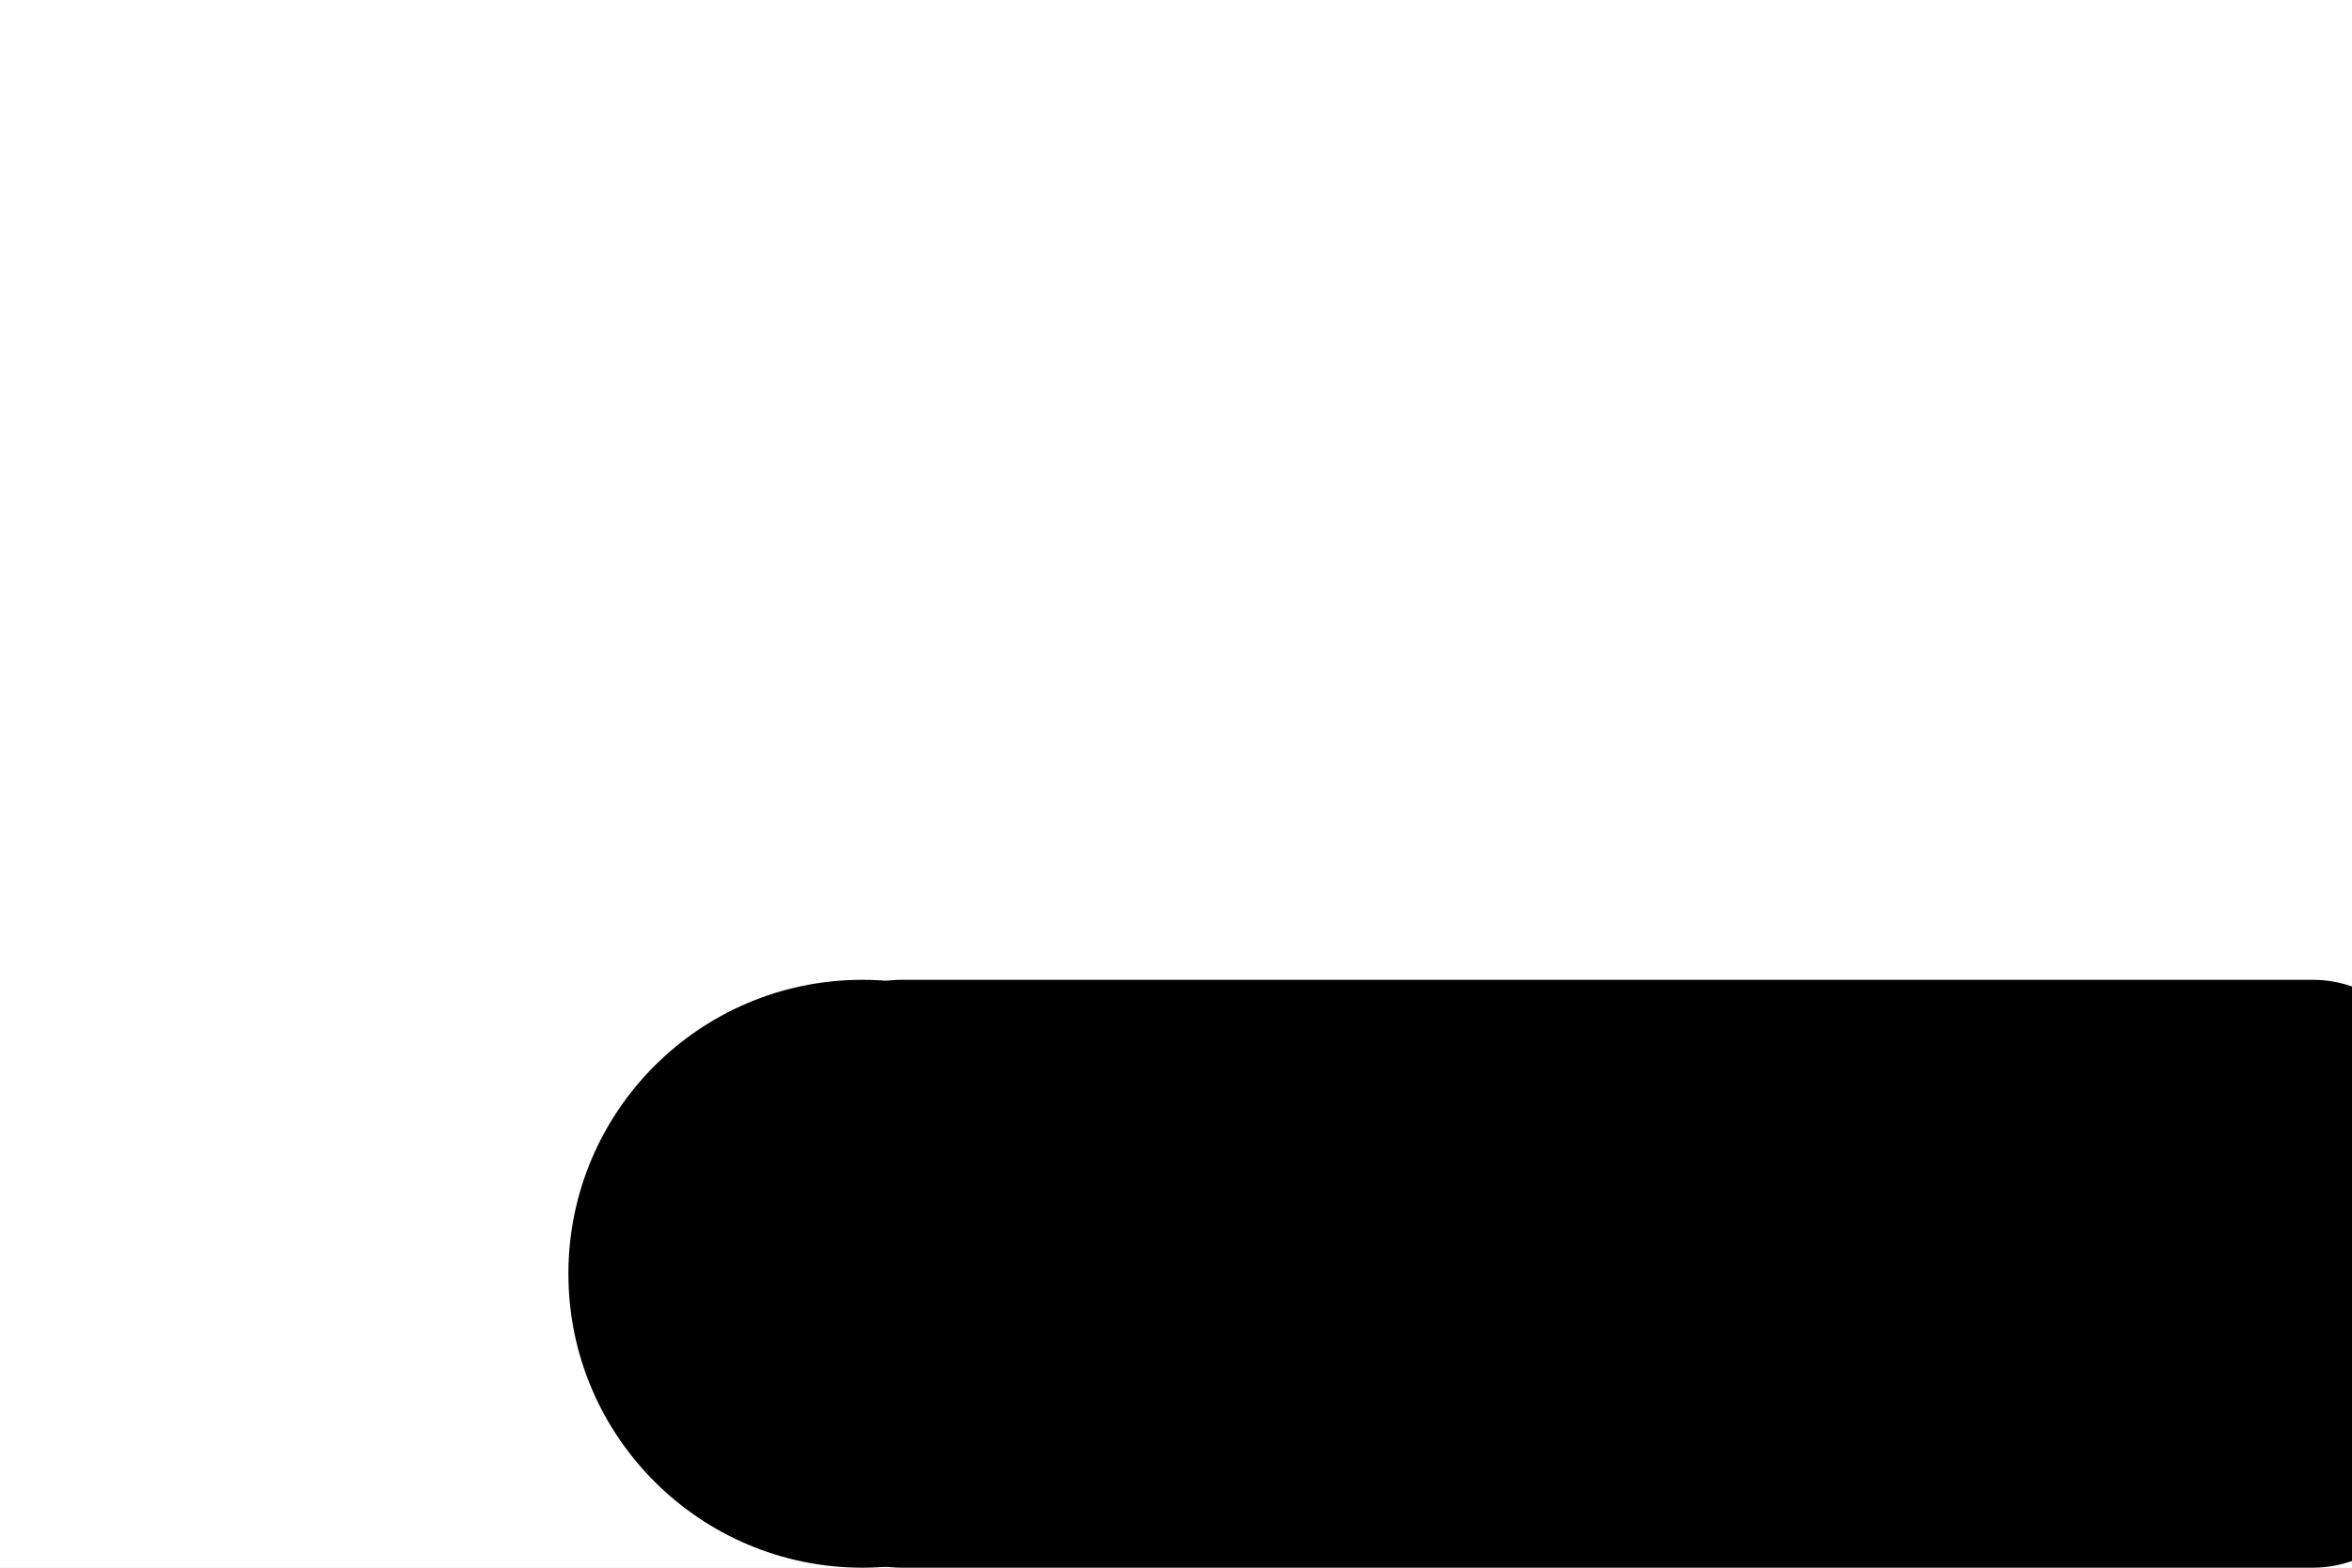
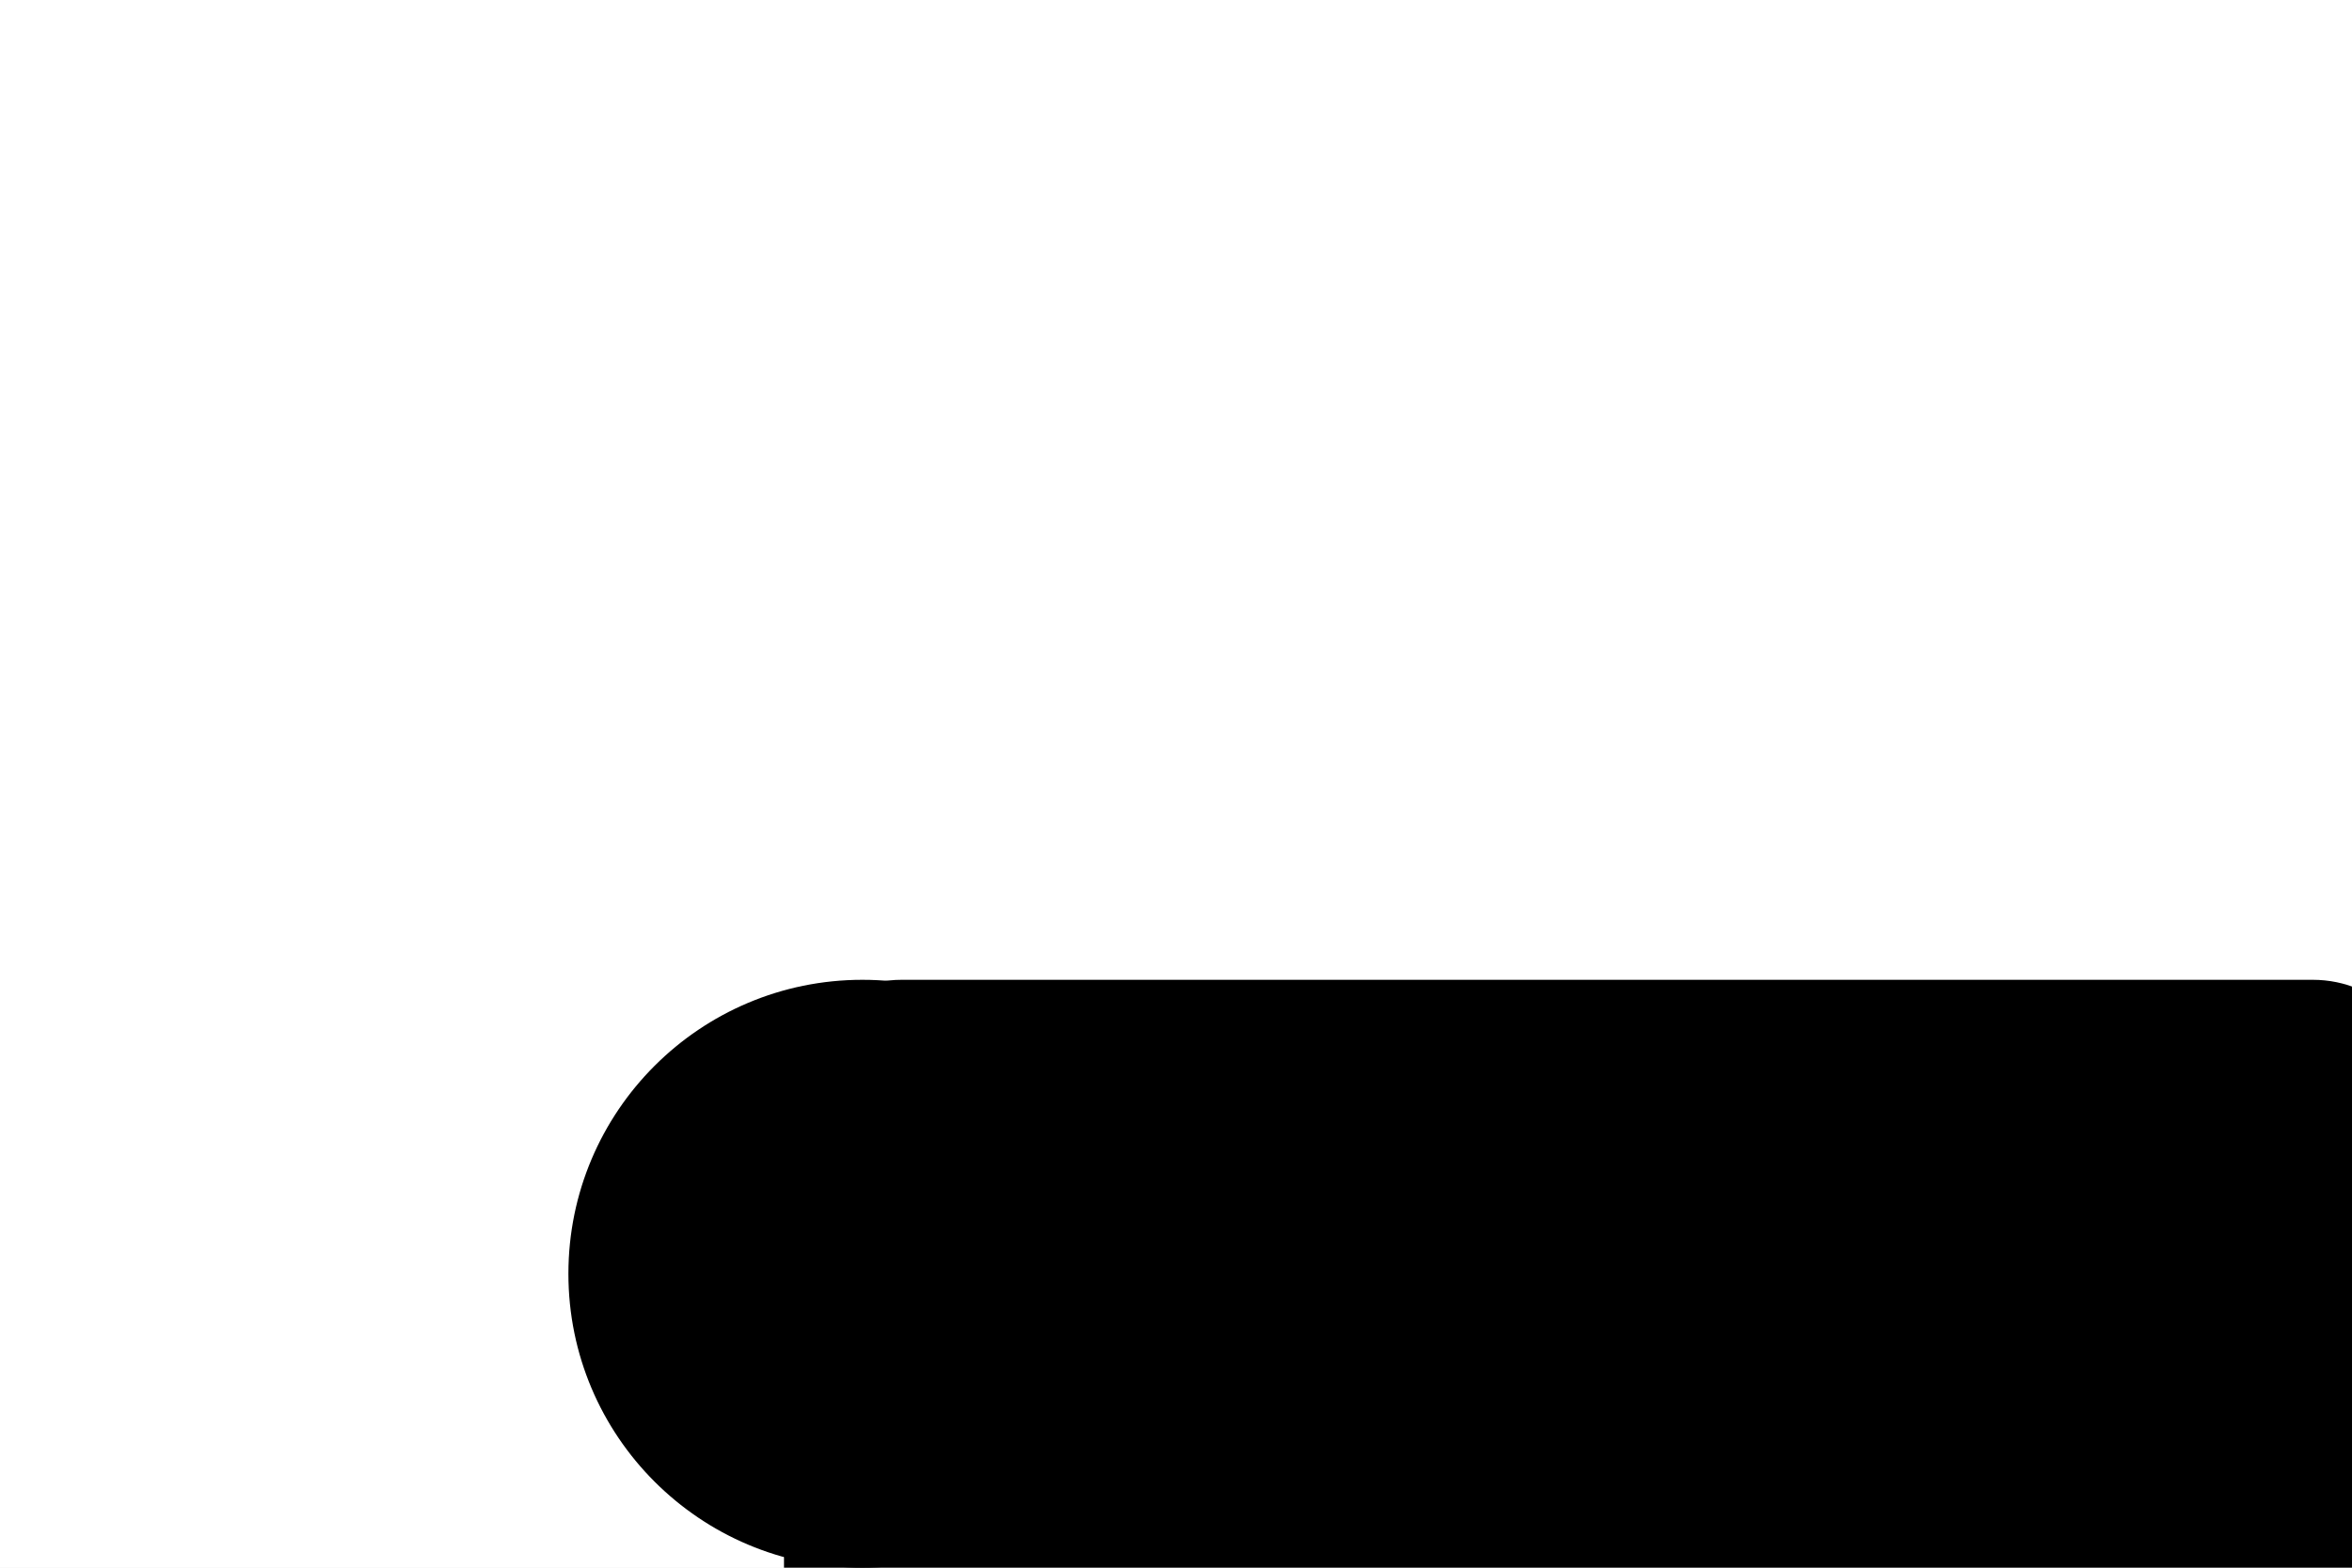
<svg xmlns="http://www.w3.org/2000/svg" viewBox="0 0 600 400" preserveAspectRatio="xMaxYMax slice" style="width: 100%; height: 400px; display: block;">
  <rect width="100%" height="100%" fill="white" />
  <g transform="translate(180, 250)">
-     <rect x="20" y="0" width="420" height="150" rx="30" fill="black" />
+     <rect x="20" y="0" width="420" height="250" rx="30" fill="black" />
    <circle cx="40" cy="75" r="75" fill="black" />
  </g>
</svg>
